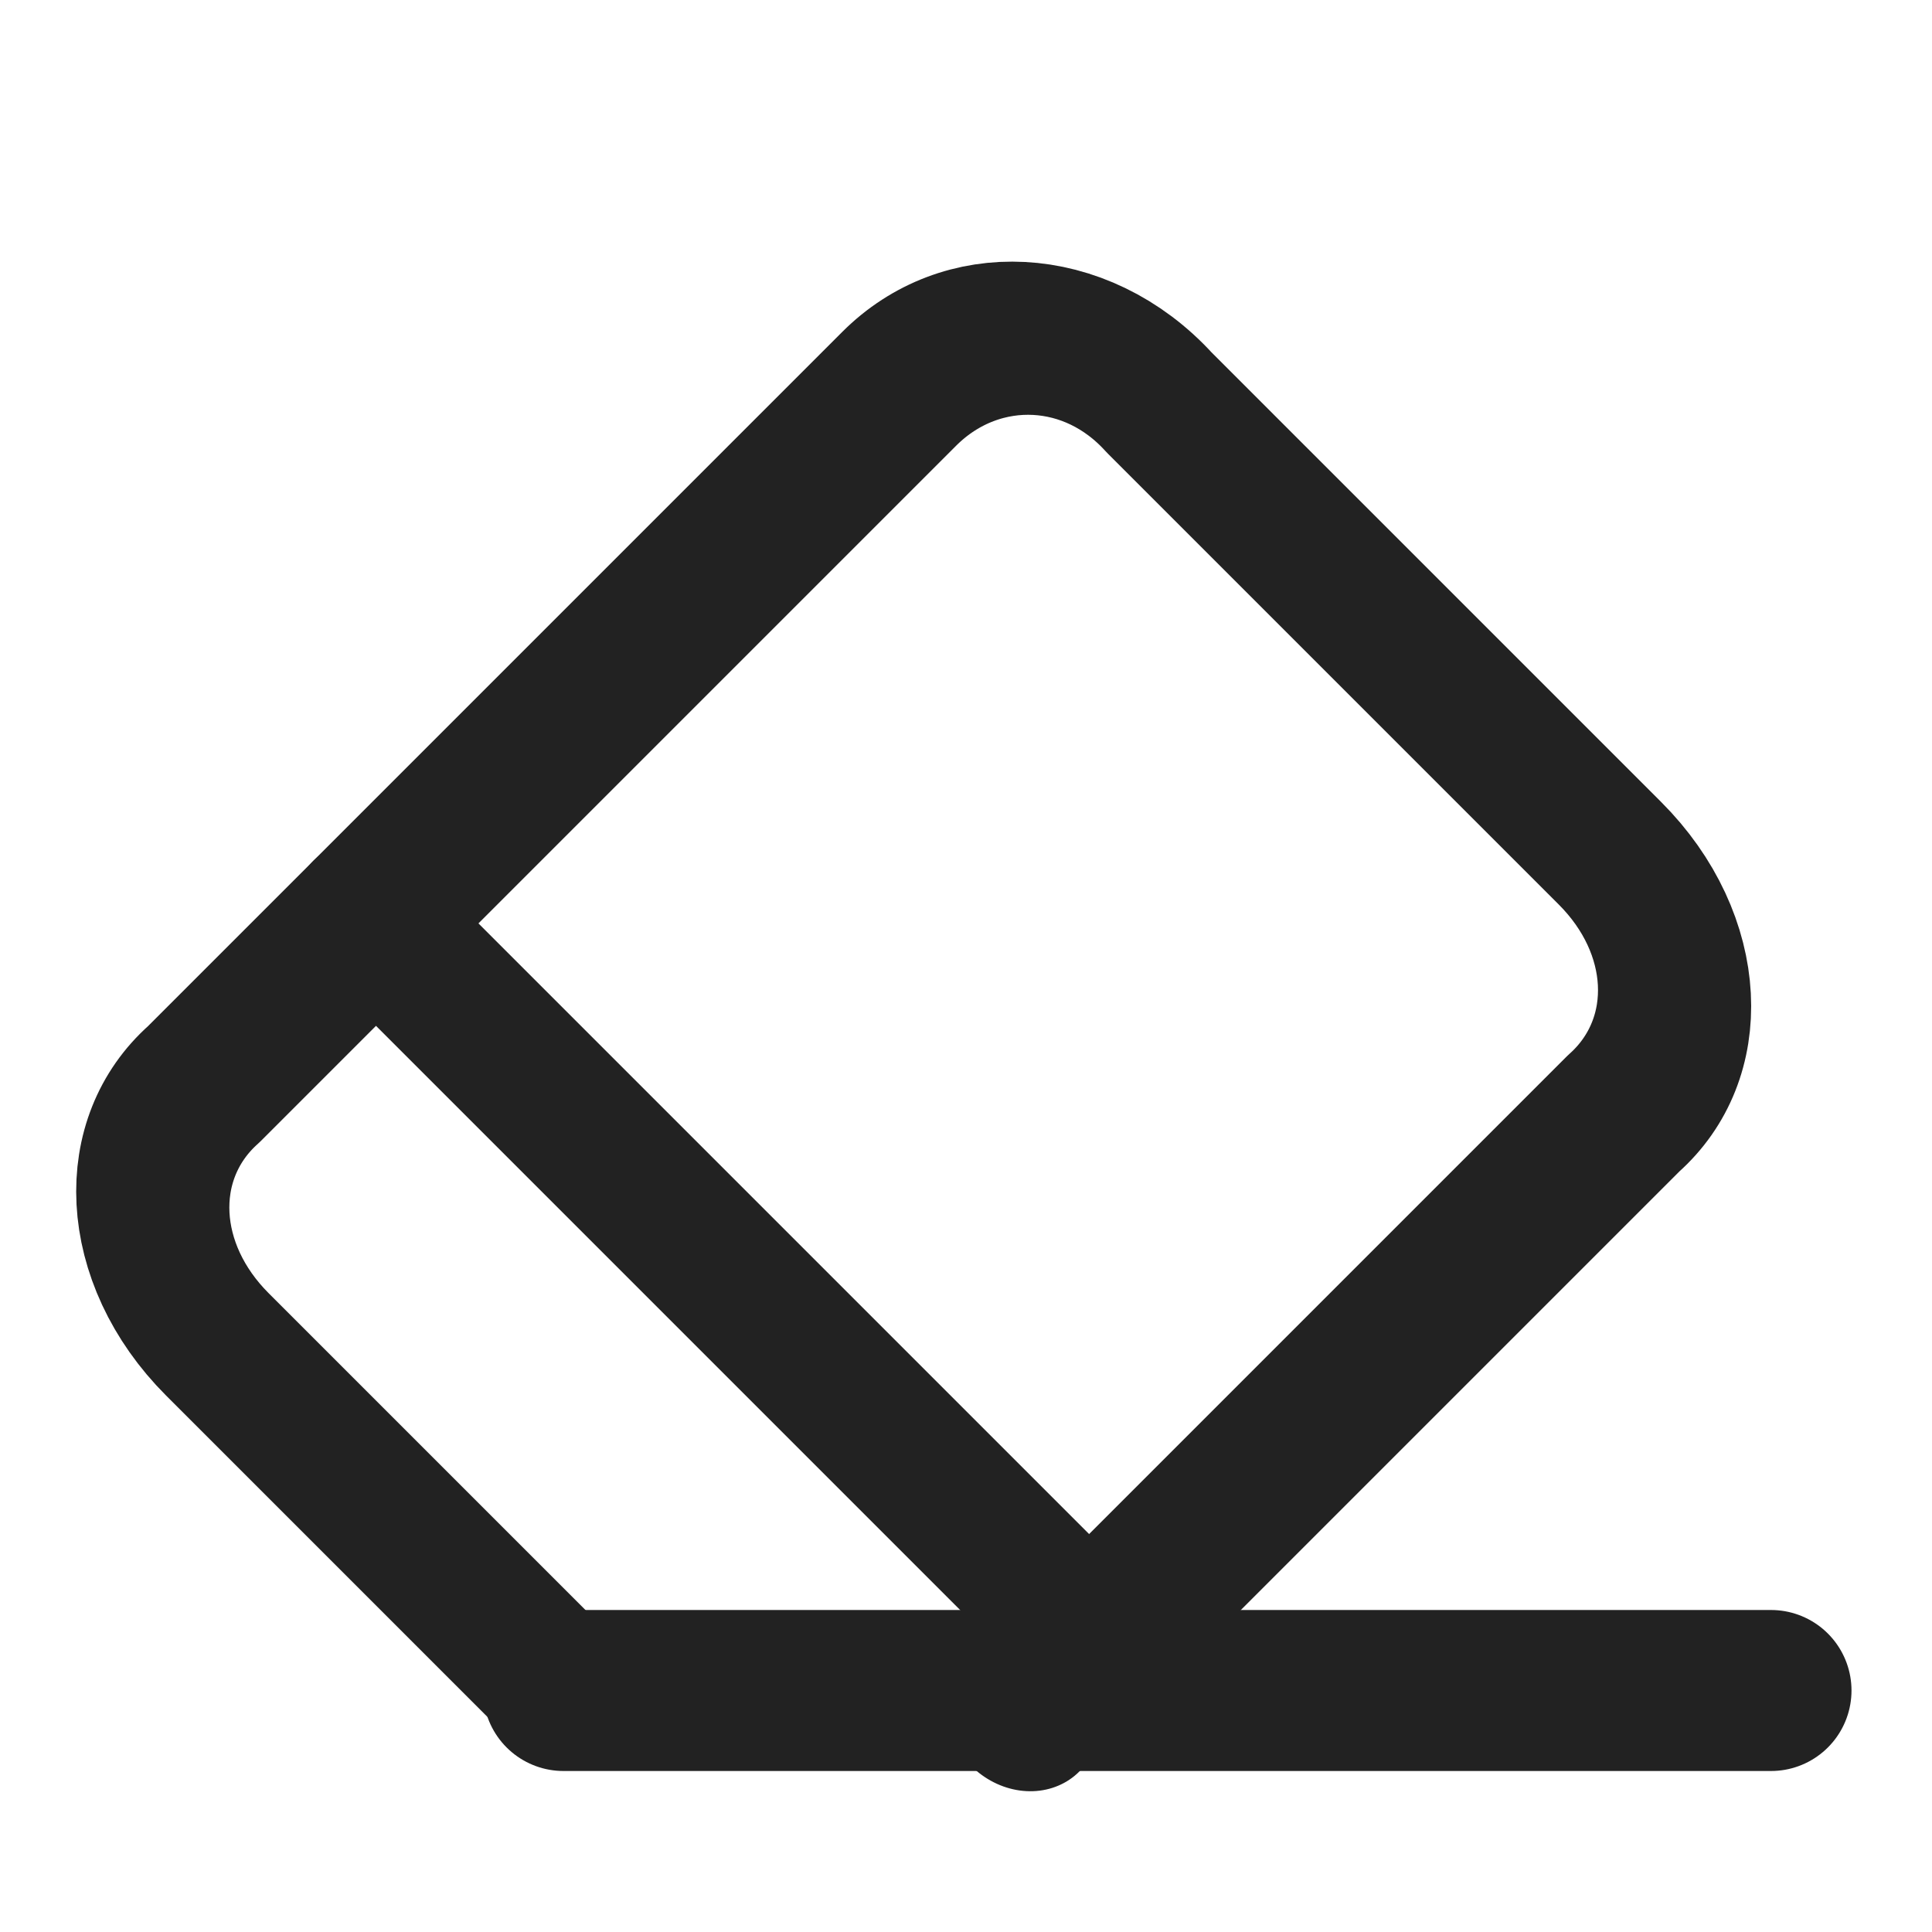
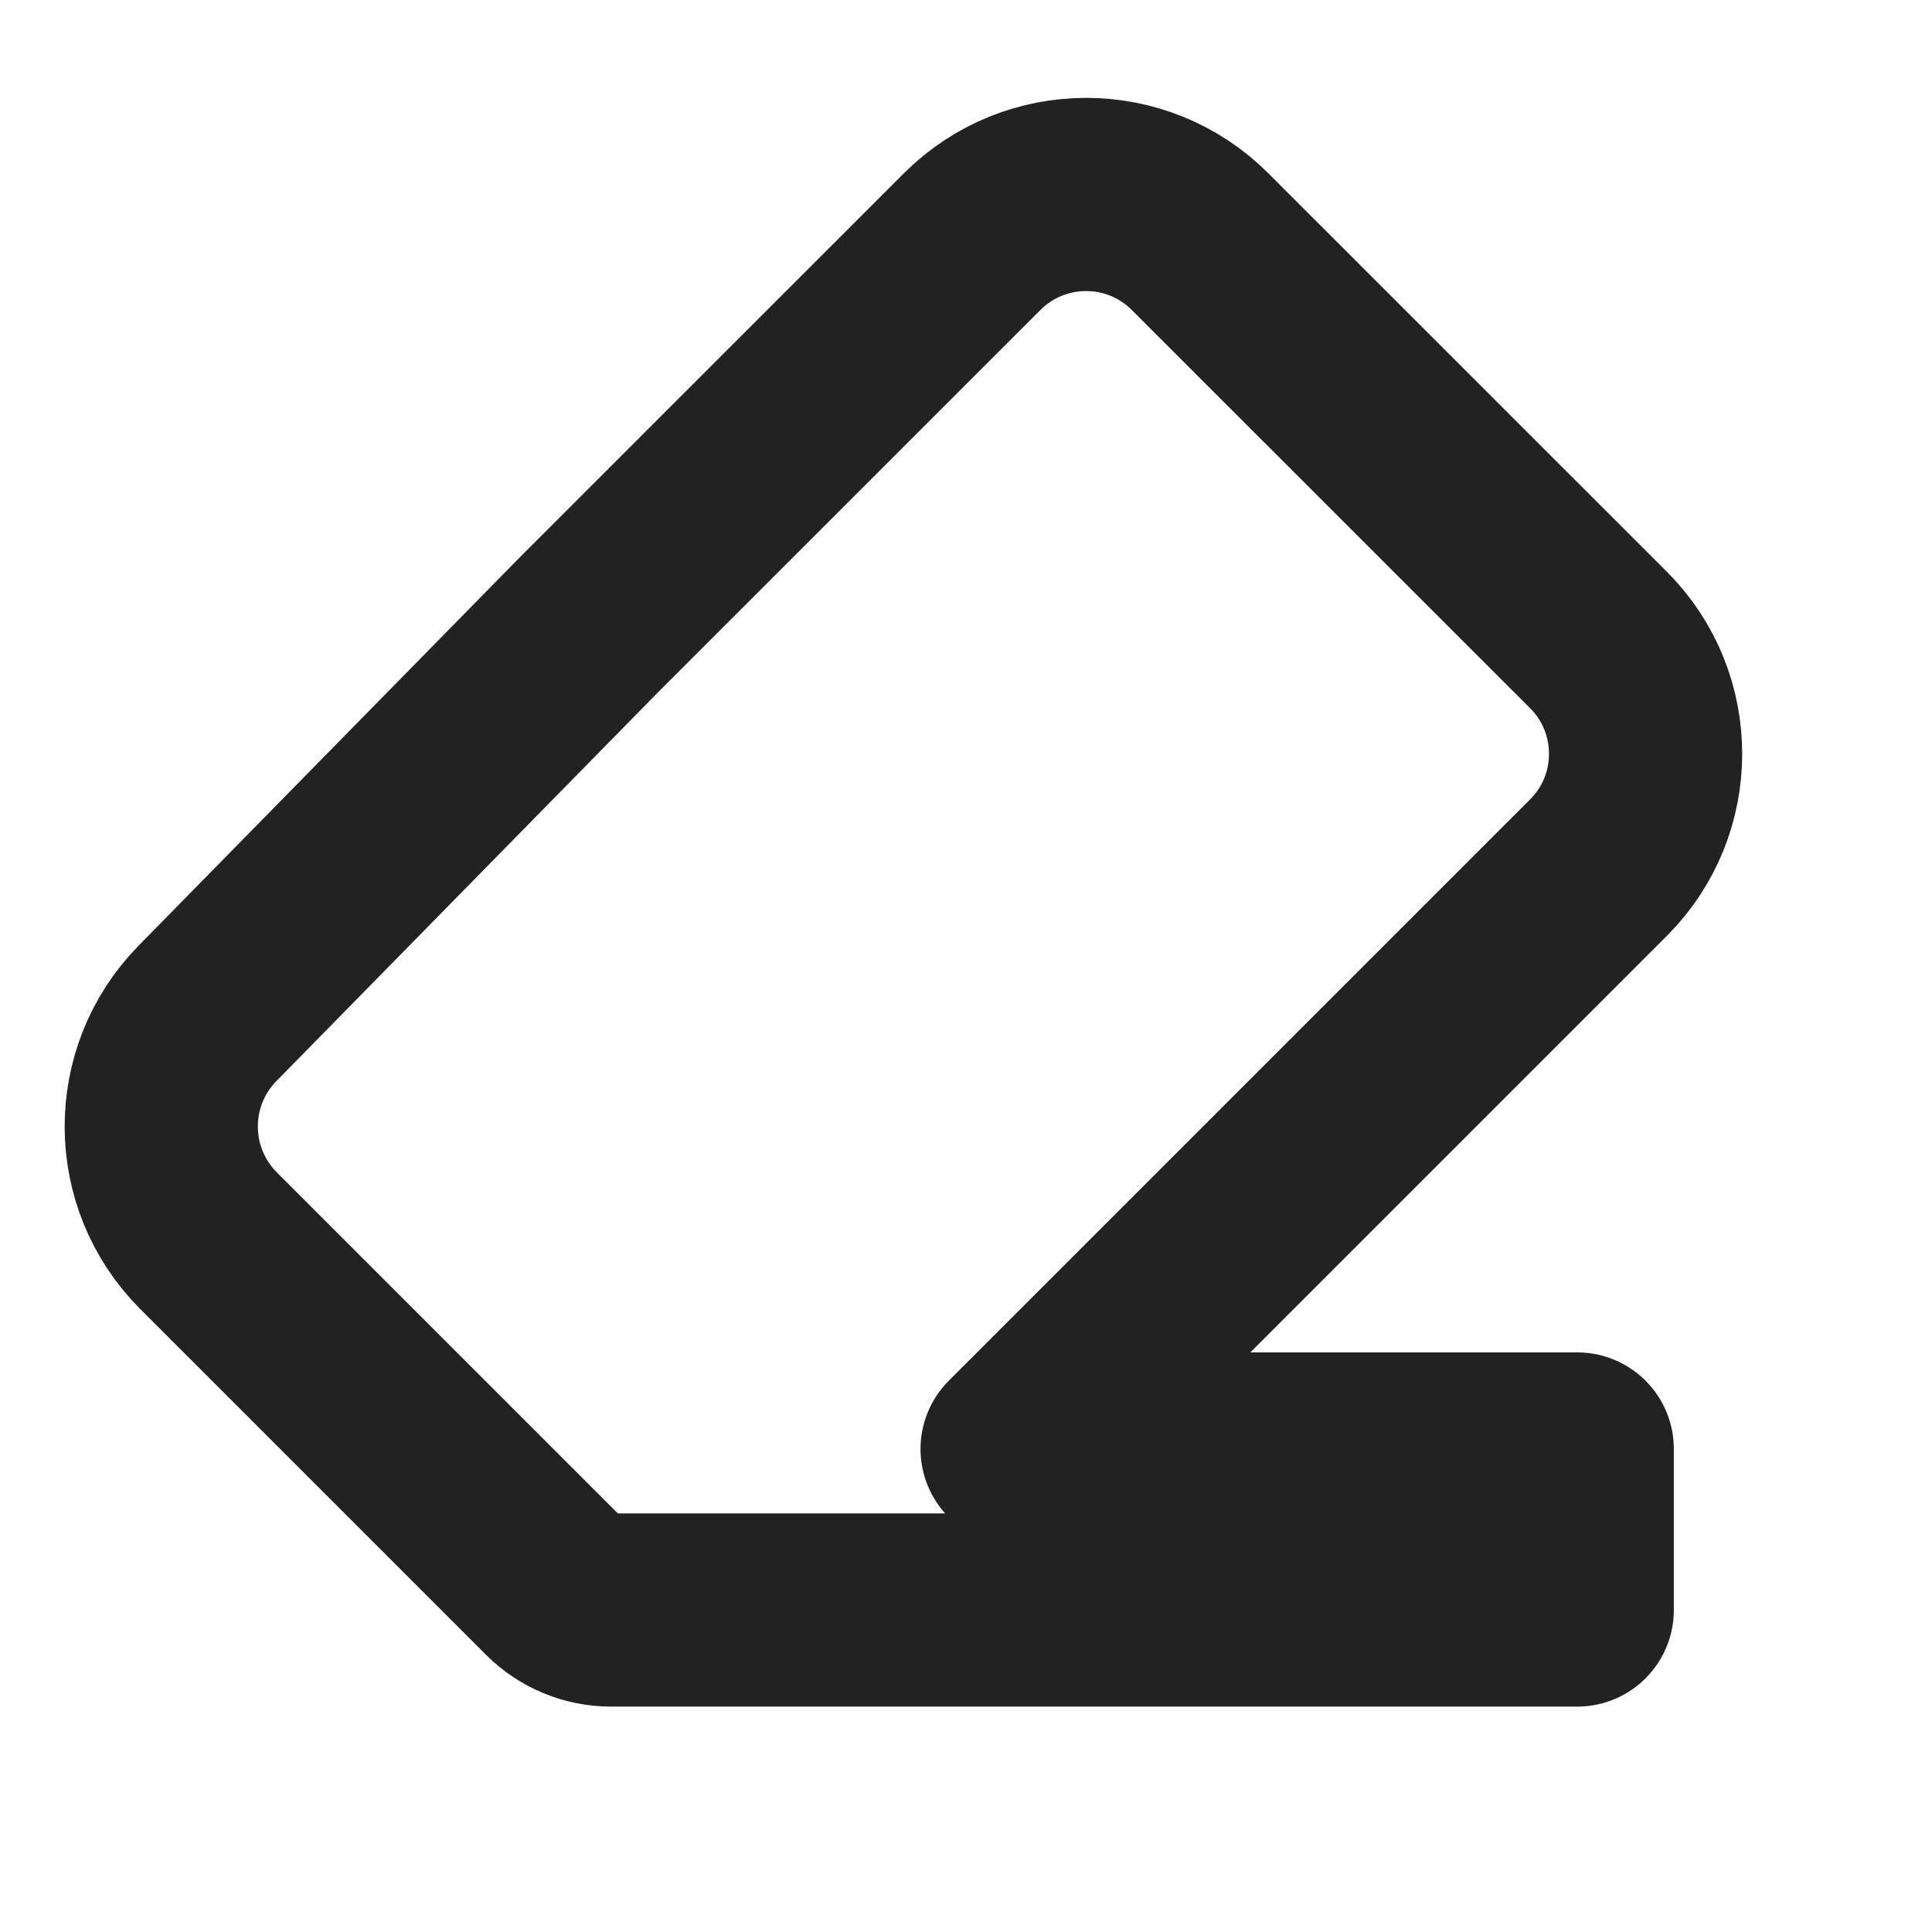
- <svg xmlns="http://www.w3.org/2000/svg" viewBox="0 0 24 24" fill="none" stroke="#222" stroke-width="2" stroke-linecap="round" stroke-linejoin="round">
-   <g transform="translate(7 21) rotate(-45) scale(0.9 1) rotate(45) translate(-7 -21)">
-     <path d="m7 21-4.3-4.3c-1-1-1-2.5 0-3.4l9.6-9.6c1-1 2.5-1 3.4 0l5.6 5.6c1 1 1 2.5 0 3.4L13 21" />
-     <path d="m5 11 9 9" />
-   </g>
-   <path d="M22 21H7" />
+ <svg xmlns="http://www.w3.org/2000/svg" viewBox="0 0 24 24" fill="none" stroke="#222" stroke-width="2.4" stroke-linecap="round" stroke-linejoin="round">
+   <path d="m2.586 15.408 4.299 4.299a.996.996 0 0 0 .707.293h12.001v-2h-6.958l7.222-7.222c.78-.779.78-2.049 0-2.828L14.906 3a2.003 2.003 0 0 0-2.828 0l-4.75 4.749-4.754 4.843a2.007 2.007 0 0 0 .012 2.816z" />
</svg>
